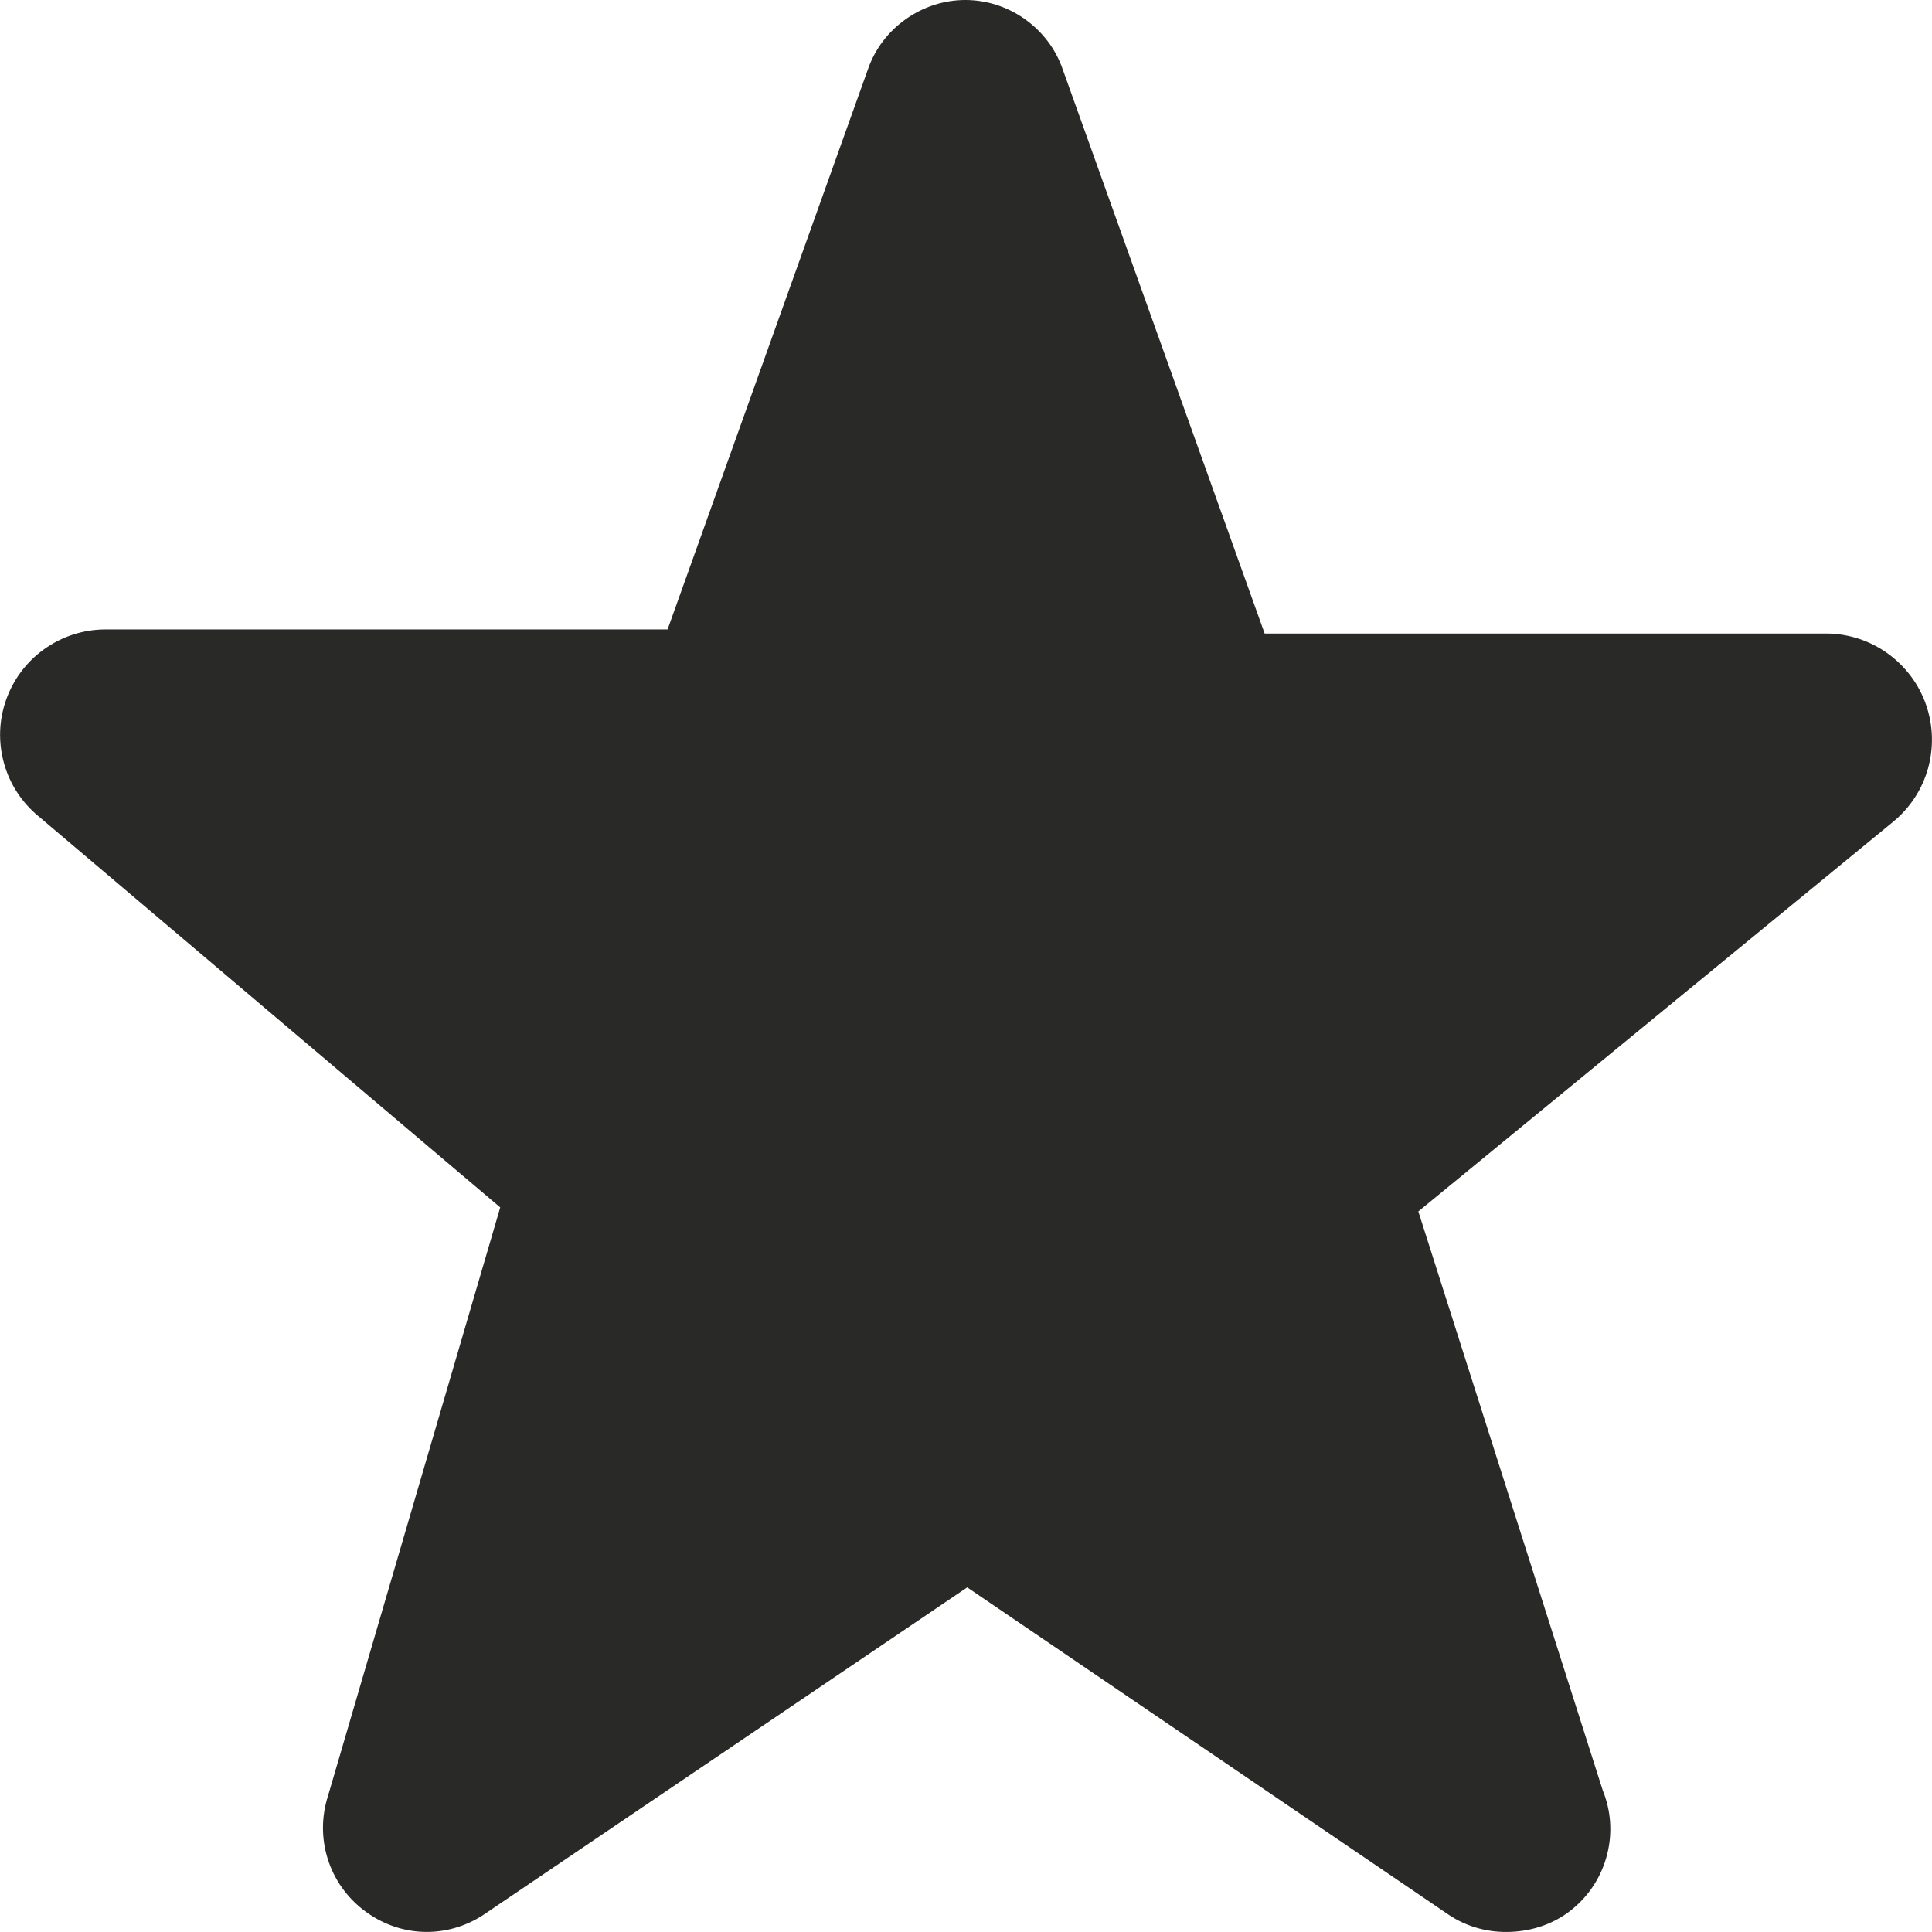
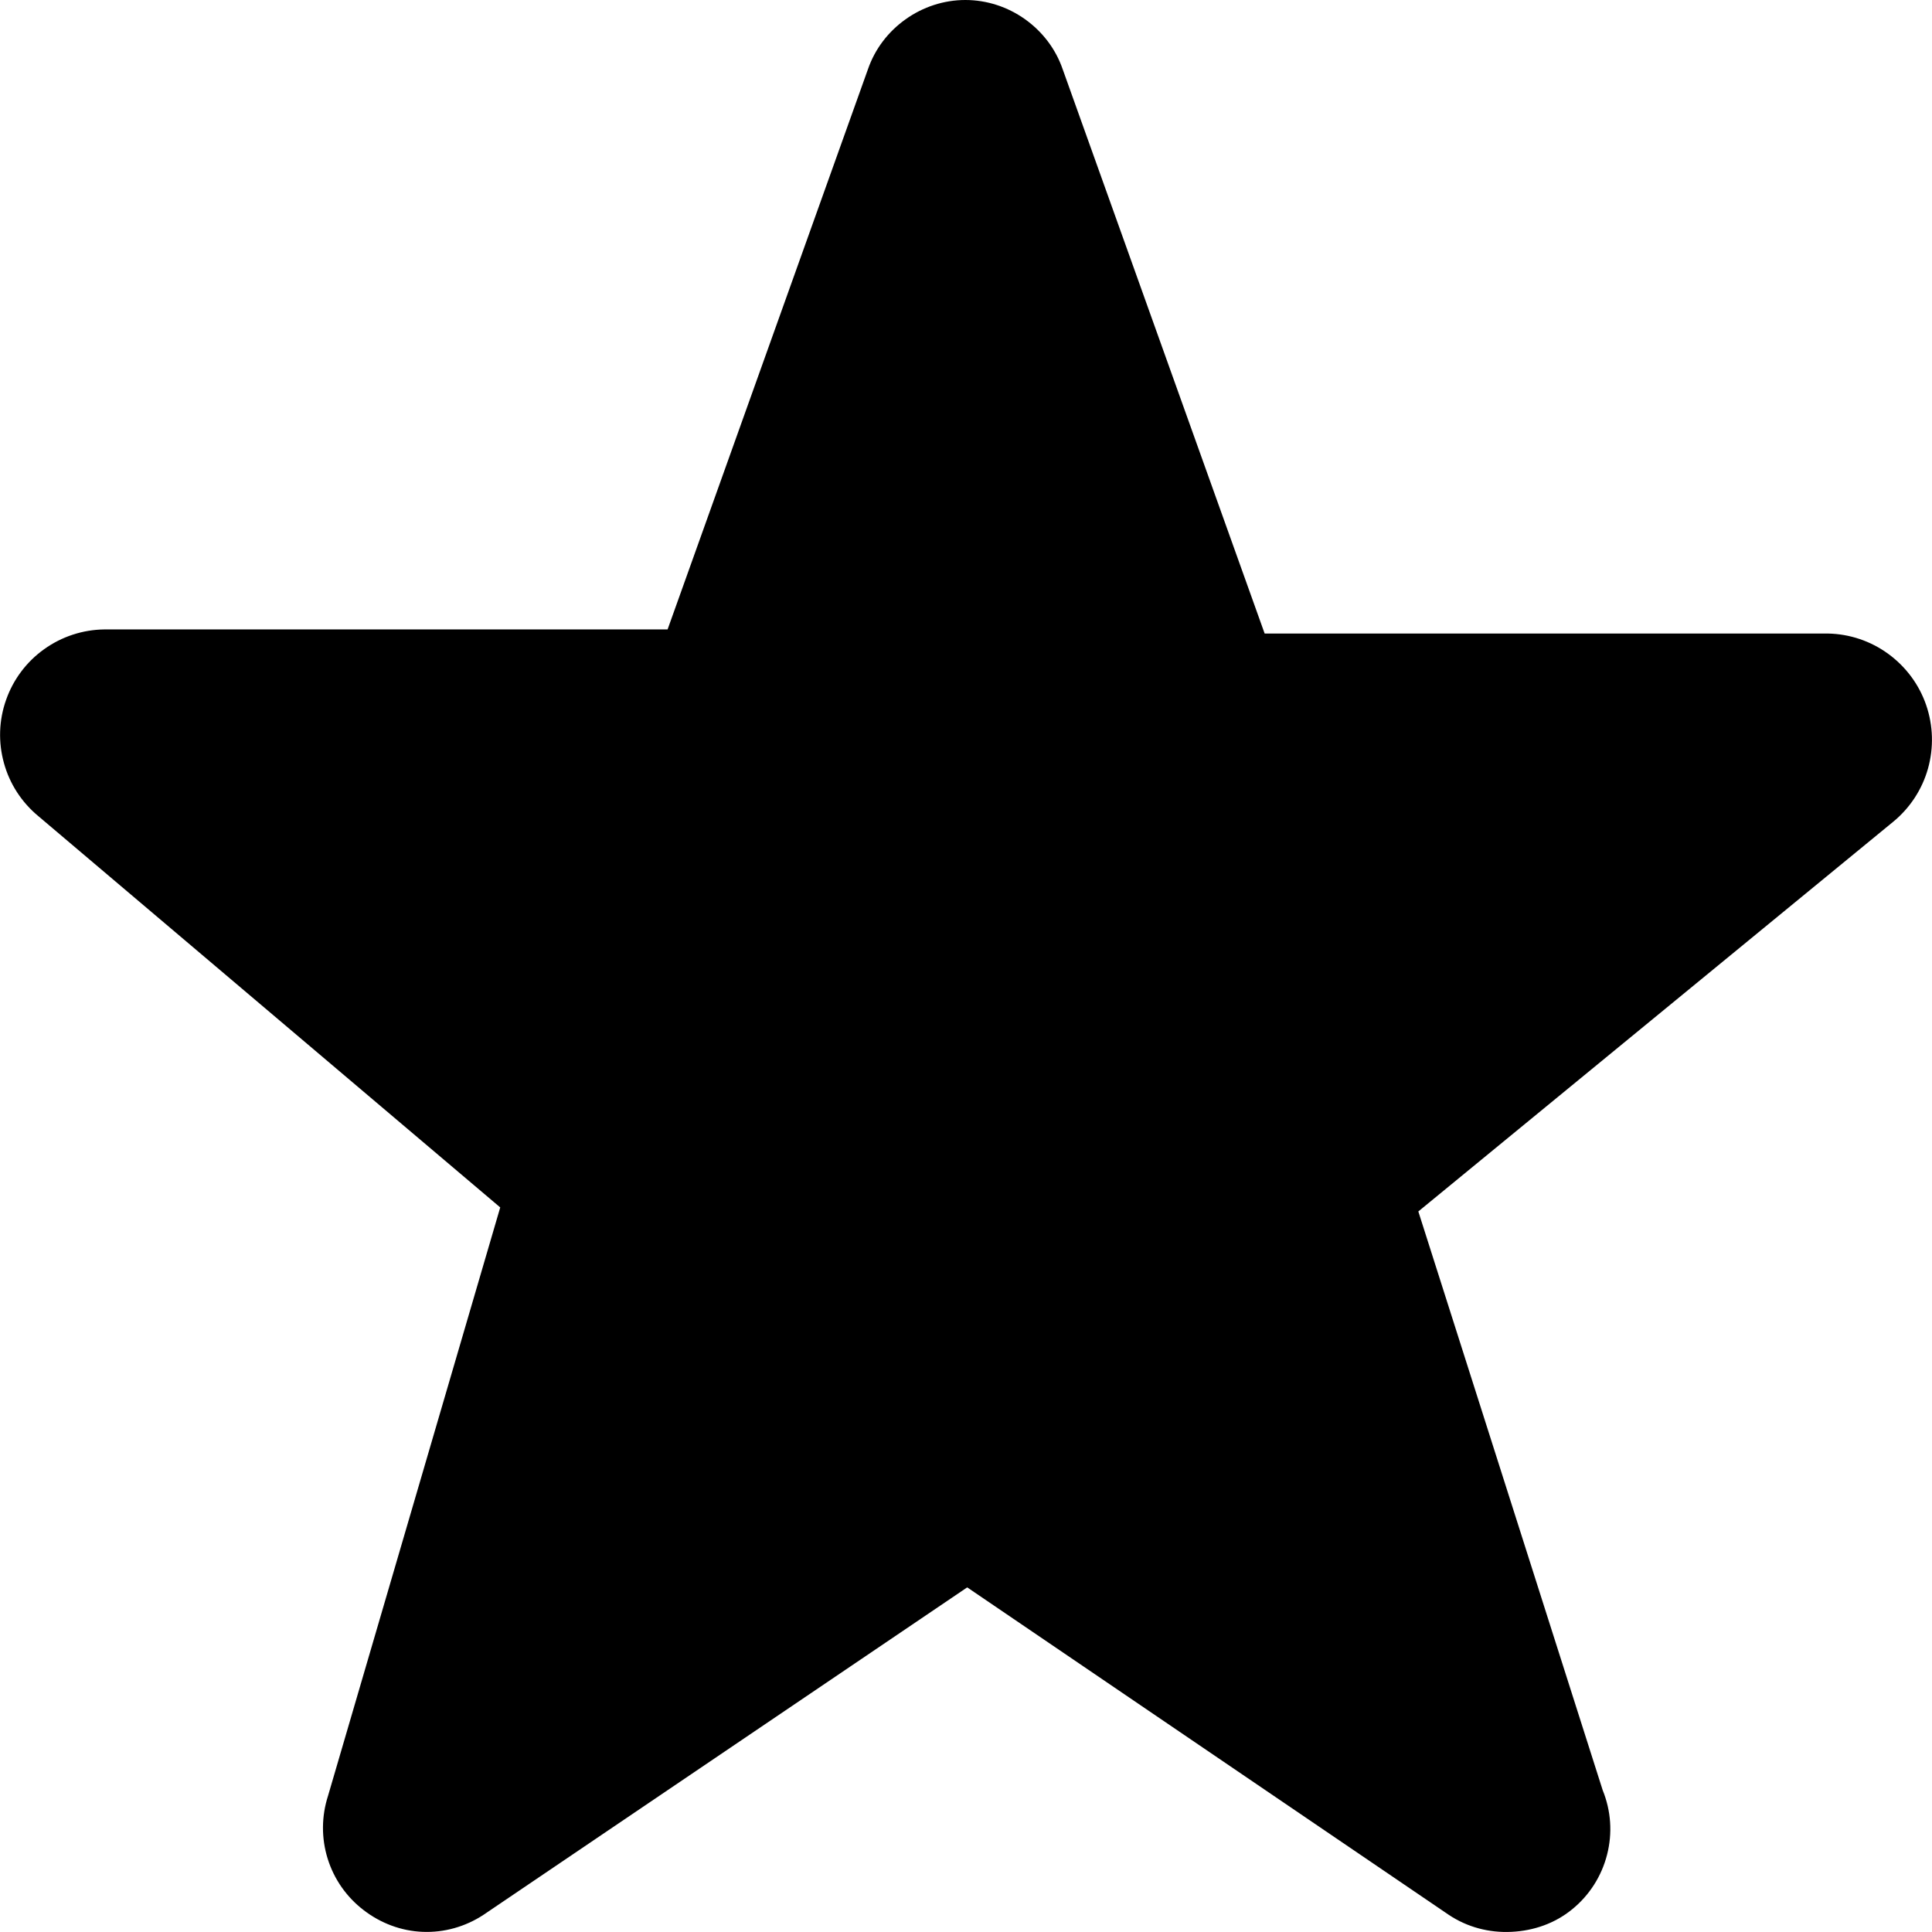
<svg xmlns="http://www.w3.org/2000/svg" width="24" height="24" viewBox="0 0 24 24" fill="none">
-   <path d="M4.075 22.308L6.214 14.999L0.477 10.139C0.27 9.968 0.12 9.738 0.049 9.479C-0.023 9.22 -0.014 8.946 0.076 8.693C0.165 8.44 0.33 8.22 0.549 8.064C0.767 7.908 1.028 7.822 1.296 7.819H8.293L10.782 0.86C10.869 0.608 11.032 0.395 11.249 0.24C11.466 0.085 11.726 0 11.992 0C12.258 0 12.518 0.085 12.735 0.24C12.951 0.395 13.114 0.608 13.201 0.86L15.71 7.87H22.707C22.977 7.875 23.238 7.963 23.456 8.122C23.674 8.281 23.839 8.502 23.927 8.757C24.015 9.012 24.023 9.288 23.95 9.548C23.877 9.807 23.726 10.038 23.517 10.209L17.619 15.049L19.909 22.238C20.013 22.494 20.032 22.771 19.964 23.038C19.896 23.306 19.744 23.544 19.53 23.718C19.316 23.893 19.052 23.985 18.777 23.998C18.501 24.012 18.229 23.941 17.999 23.788L12.015 19.719L6.004 23.788C5.781 23.934 5.518 24.009 5.251 23.998C4.985 23.988 4.728 23.891 4.517 23.728C4.305 23.566 4.149 23.343 4.07 23.088C3.991 22.834 3.993 22.562 4.075 22.308Z" fill="#292928" />
+   <path d="M4.075 22.308L6.214 14.999L0.477 10.139C0.27 9.968 0.12 9.738 0.049 9.479C-0.023 9.22 -0.014 8.946 0.076 8.693C0.165 8.44 0.33 8.22 0.549 8.064C0.767 7.908 1.028 7.822 1.296 7.819H8.293L10.782 0.86C10.869 0.608 11.032 0.395 11.249 0.24C11.466 0.085 11.726 0 11.992 0C12.258 0 12.518 0.085 12.735 0.24C12.951 0.395 13.114 0.608 13.201 0.86L15.71 7.87H22.707C22.977 7.875 23.238 7.963 23.456 8.122C23.674 8.281 23.839 8.502 23.927 8.757C24.015 9.012 24.023 9.288 23.95 9.548C23.877 9.807 23.726 10.038 23.517 10.209L17.619 15.049L19.909 22.238C20.013 22.494 20.032 22.771 19.964 23.038C19.896 23.306 19.744 23.544 19.53 23.718C19.316 23.893 19.052 23.985 18.777 23.998C18.501 24.012 18.229 23.941 17.999 23.788L12.015 19.719L6.004 23.788C5.781 23.934 5.518 24.009 5.251 23.998C4.985 23.988 4.728 23.891 4.517 23.728C4.305 23.566 4.149 23.343 4.07 23.088C3.991 22.834 3.993 22.562 4.075 22.308Z" fill="currentColor" />
</svg>
